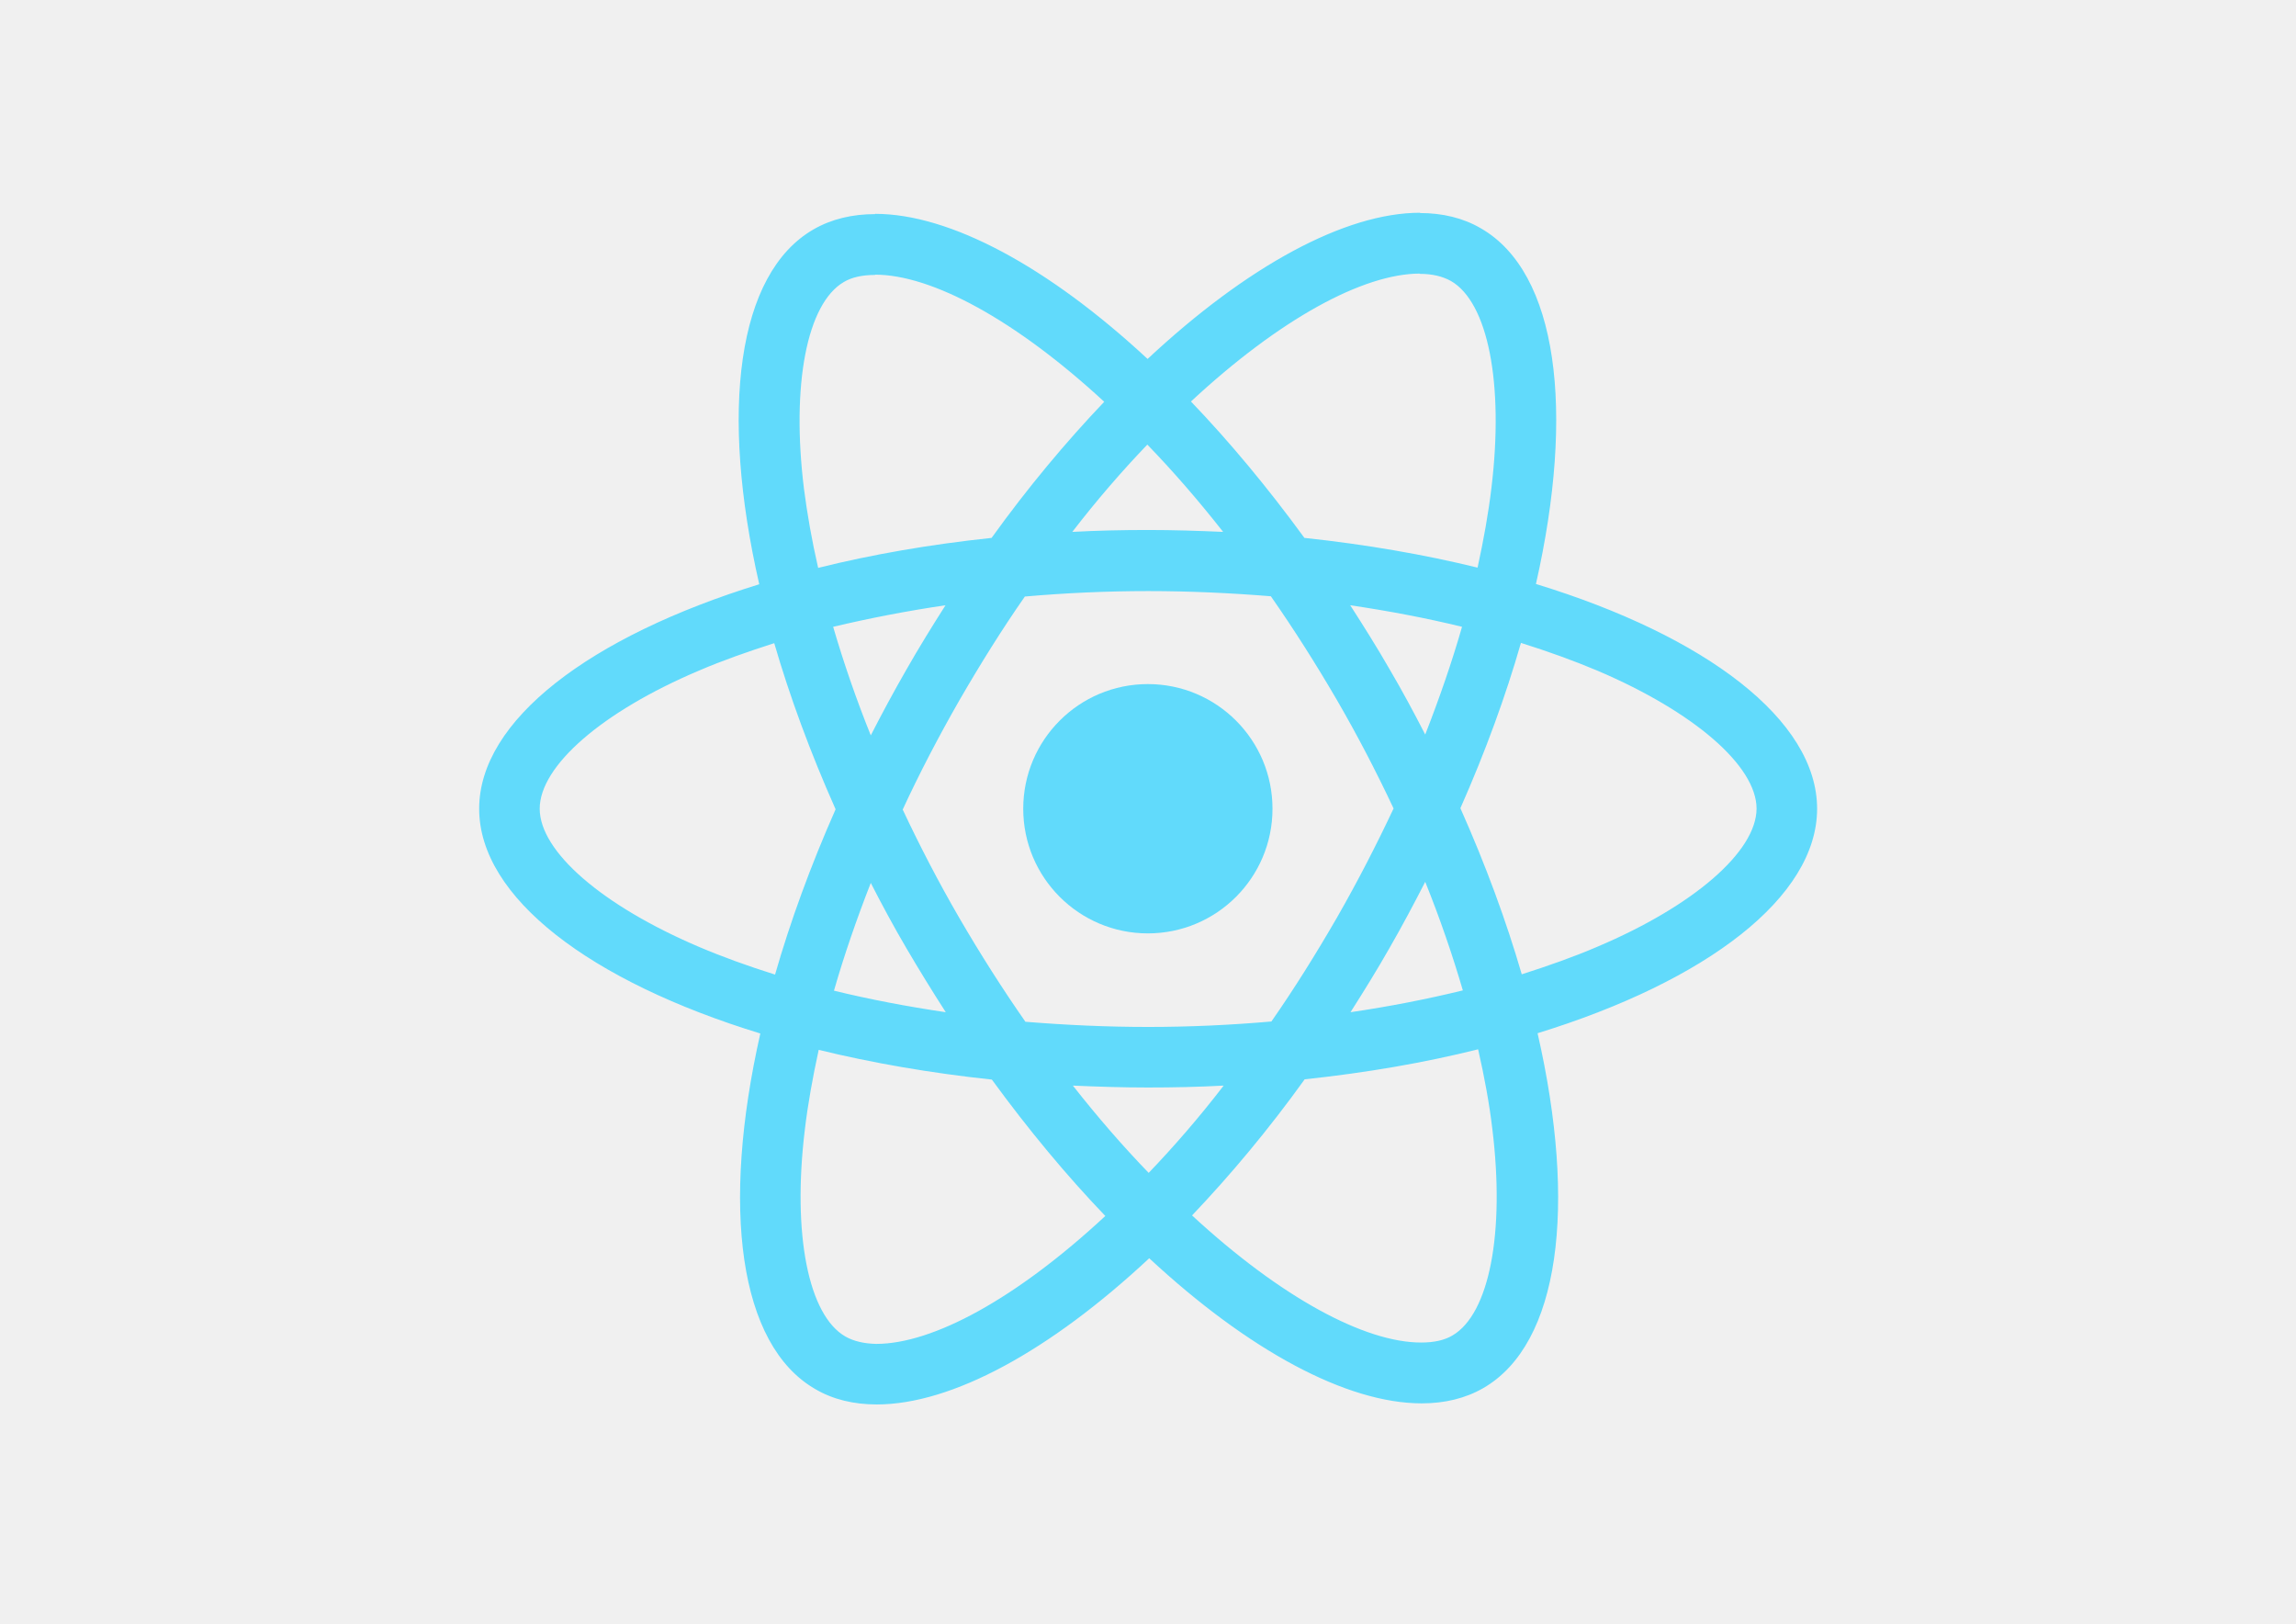
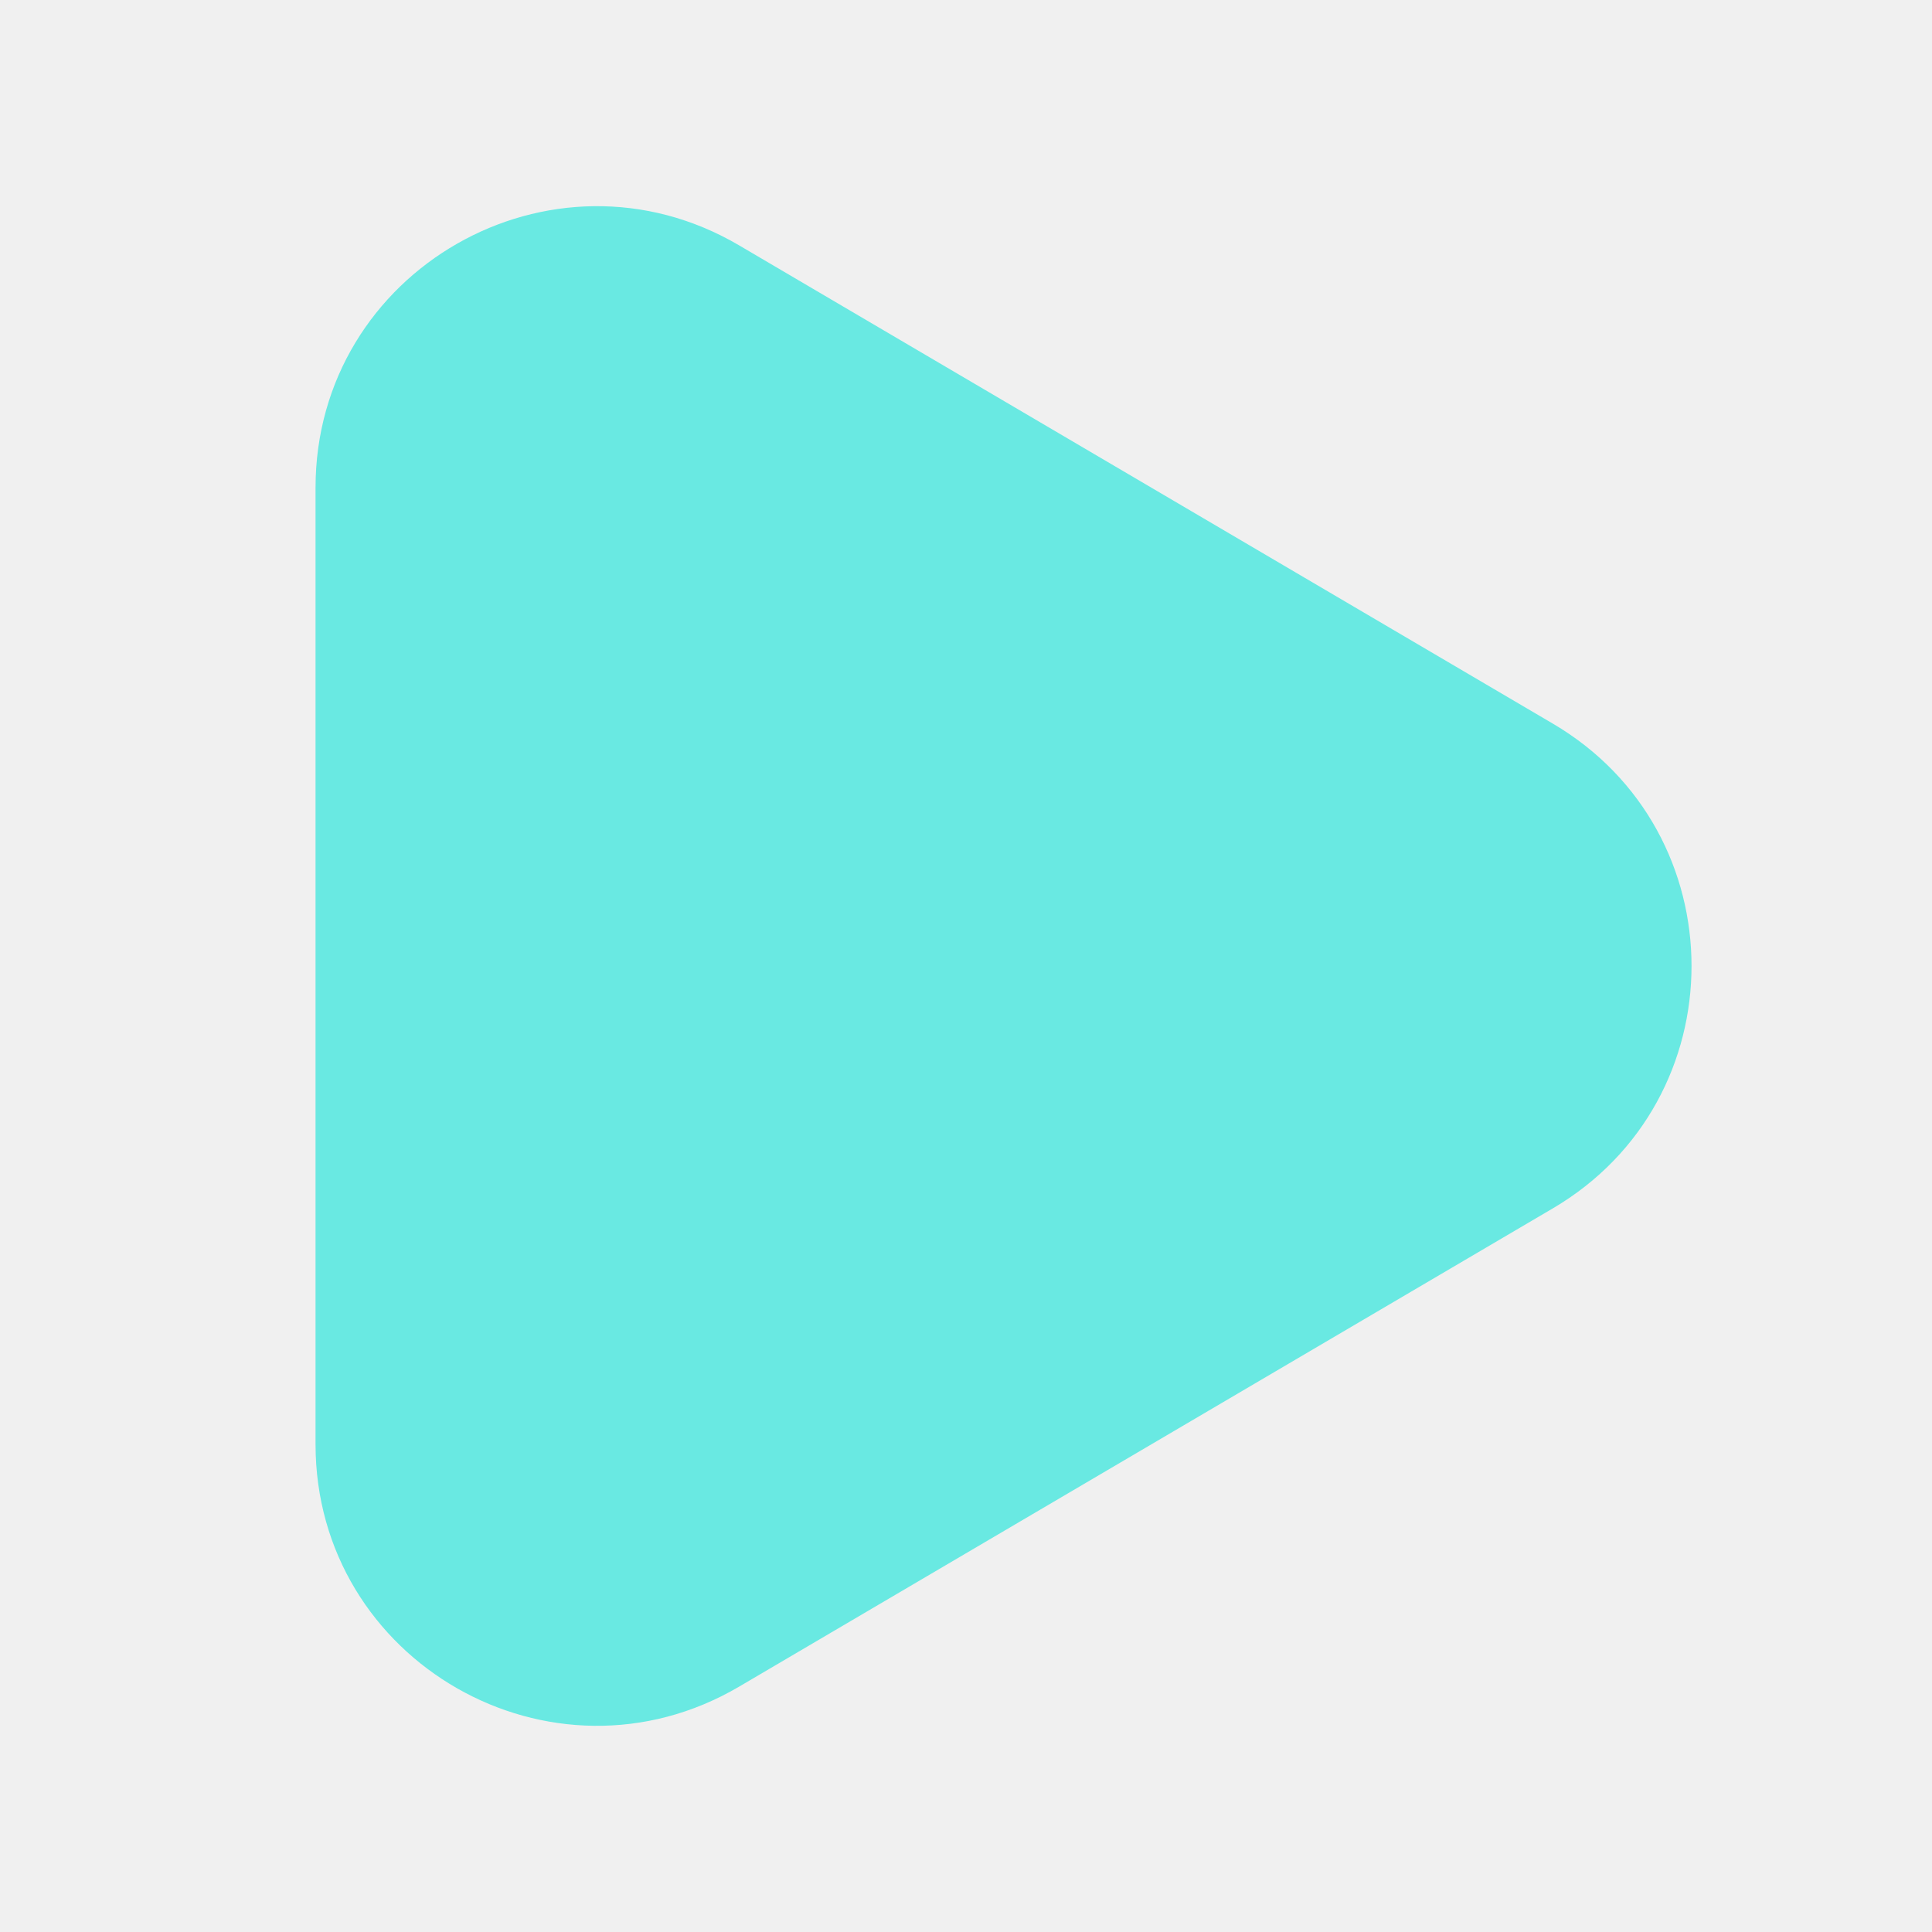
- <svg xmlns="http://www.w3.org/2000/svg" viewBox="0 0 841.9 595.3">
-   <g fill="#61DAFB">
-     <path d="M666.3 296.5c0-32.5-40.7-63.3-103.1-82.4 14.4-63.6 8-114.2-20.2-130.4-6.5-3.8-14.1-5.6-22.4-5.6v22.3c4.6 0 8.3.9 11.4 2.6 13.6 7.8 19.5 37.5 14.9 75.7-1.1 9.4-2.9 19.3-5.1 29.4-19.6-4.8-41-8.5-63.5-10.9-13.5-18.5-27.5-35.3-41.6-50 32.6-30.3 63.2-46.9 84-46.9V78c-27.5 0-63.5 19.6-99.9 53.6-36.4-33.8-72.4-53.2-99.9-53.2v22.3c20.7 0 51.4 16.5 84 46.6-14 14.7-28 31.4-41.3 49.9-22.6 2.4-44 6.1-63.6 11-2.3-10-4-19.7-5.2-29-4.7-38.2 1.1-67.9 14.6-75.8 3-1.8 6.9-2.6 11.5-2.6V78.5c-8.4 0-16 1.8-22.6 5.6-28.1 16.2-34.4 66.7-19.9 130.1-62.2 19.2-102.7 49.9-102.7 82.3 0 32.5 40.7 63.3 103.1 82.4-14.4 63.6-8 114.2 20.2 130.4 6.5 3.8 14.1 5.6 22.5 5.6 27.5 0 63.5-19.6 99.9-53.6 36.4 33.8 72.4 53.2 99.9 53.2 8.4 0 16-1.8 22.6-5.6 28.1-16.2 34.4-66.7 19.9-130.1 62-19.1 102.5-49.9 102.5-82.3zm-130.2-66.7c-3.7 12.9-8.3 26.2-13.5 39.5-4.1-8-8.4-16-13.1-24-4.6-8-9.5-15.8-14.4-23.4 14.2 2.1 27.9 4.7 41 7.9zm-45.8 106.5c-7.8 13.5-15.8 26.3-24.1 38.2-14.9 1.3-30 2-45.2 2-15.1 0-30.2-.7-45-1.9-8.3-11.9-16.4-24.6-24.2-38-7.6-13.1-14.5-26.4-20.8-39.8 6.2-13.4 13.2-26.8 20.7-39.9 7.8-13.5 15.8-26.3 24.1-38.2 14.9-1.3 30-2 45.2-2 15.1 0 30.2.7 45 1.9 8.3 11.9 16.4 24.6 24.2 38 7.6 13.1 14.5 26.4 20.8 39.8-6.3 13.4-13.2 26.8-20.7 39.9zm32.3-13c5.4 13.4 10 26.8 13.8 39.8-13.1 3.2-26.9 5.9-41.2 8 4.9-7.7 9.8-15.6 14.4-23.7 4.6-8 8.9-16.1 13-24.1zM421.2 430c-9.3-9.6-18.6-20.3-27.8-32 9 .4 18.2.7 27.5.7 9.4 0 18.7-.2 27.8-.7-9 11.7-18.3 22.4-27.5 32zm-74.4-58.9c-14.2-2.1-27.9-4.7-41-7.9 3.7-12.9 8.3-26.2 13.5-39.5 4.1 8 8.4 16 13.1 24 4.7 8 9.5 15.8 14.4 23.4zM420.7 163c9.3 9.6 18.6 20.3 27.8 32-9-.4-18.2-.7-27.5-.7-9.4 0-18.7.2-27.8.7 9-11.7 18.3-22.4 27.5-32zm-74 58.9c-4.9 7.7-9.8 15.6-14.4 23.7-4.6 8-8.9 16-13 24-5.4-13.4-10-26.8-13.8-39.8 13.1-3.1 26.9-5.8 41.2-7.9zm-90.5 125.2c-35.4-15.1-58.3-34.9-58.3-50.6 0-15.7 22.9-35.6 58.3-50.6 8.6-3.7 18-7 27.7-10.1 5.7 19.6 13.2 40 22.5 60.9-9.2 20.8-16.6 41.1-22.2 60.6-9.9-3.1-19.3-6.5-28-10.2zM310 490c-13.6-7.8-19.5-37.5-14.9-75.7 1.1-9.4 2.9-19.3 5.1-29.4 19.6 4.8 41 8.5 63.5 10.9 13.5 18.5 27.5 35.3 41.6 50-32.6 30.3-63.2 46.9-84 46.9-4.5-.1-8.3-1-11.3-2.7zm237.2-76.2c4.7 38.2-1.1 67.9-14.6 75.8-3 1.8-6.9 2.6-11.5 2.6-20.7 0-51.4-16.5-84-46.6 14-14.7 28-31.4 41.3-49.9 22.6-2.4 44-6.1 63.6-11 2.3 10.1 4.1 19.8 5.2 29.1zm38.5-66.7c-8.6 3.7-18 7-27.7 10.1-5.7-19.6-13.2-40-22.5-60.9 9.2-20.8 16.6-41.1 22.2-60.6 9.9 3.1 19.3 6.5 28.1 10.2 35.4 15.1 58.3 34.9 58.3 50.6-.1 15.7-23 35.6-58.4 50.6zM320.8 78.4z" />
-     <circle cx="420.9" cy="296.5" r="45.7" />
-     <path d="M520.5 78.1z" />
+ <svg xmlns="http://www.w3.org/2000/svg" width="595" height="595" viewBox="0 0 595 595" fill="none">
+   <g clip-path="url(#clip0_1315_2)">
+     <path d="M478.232 222.856C535.177 256.327 535.177 338.672 478.231 372.142L227.629 519.434C169.911 553.358 97.177 511.741 97.177 444.791L97.177 150.207C97.177 83.258 169.911 41.64 227.629 75.564L478.232 222.856Z" fill="#69E9E2" />
  </g>
+   <defs>
+     <clipPath id="clip0_1315_2">
+       <rect width="595" height="595" fill="white" />
+     </clipPath>
+   </defs>
</svg>
